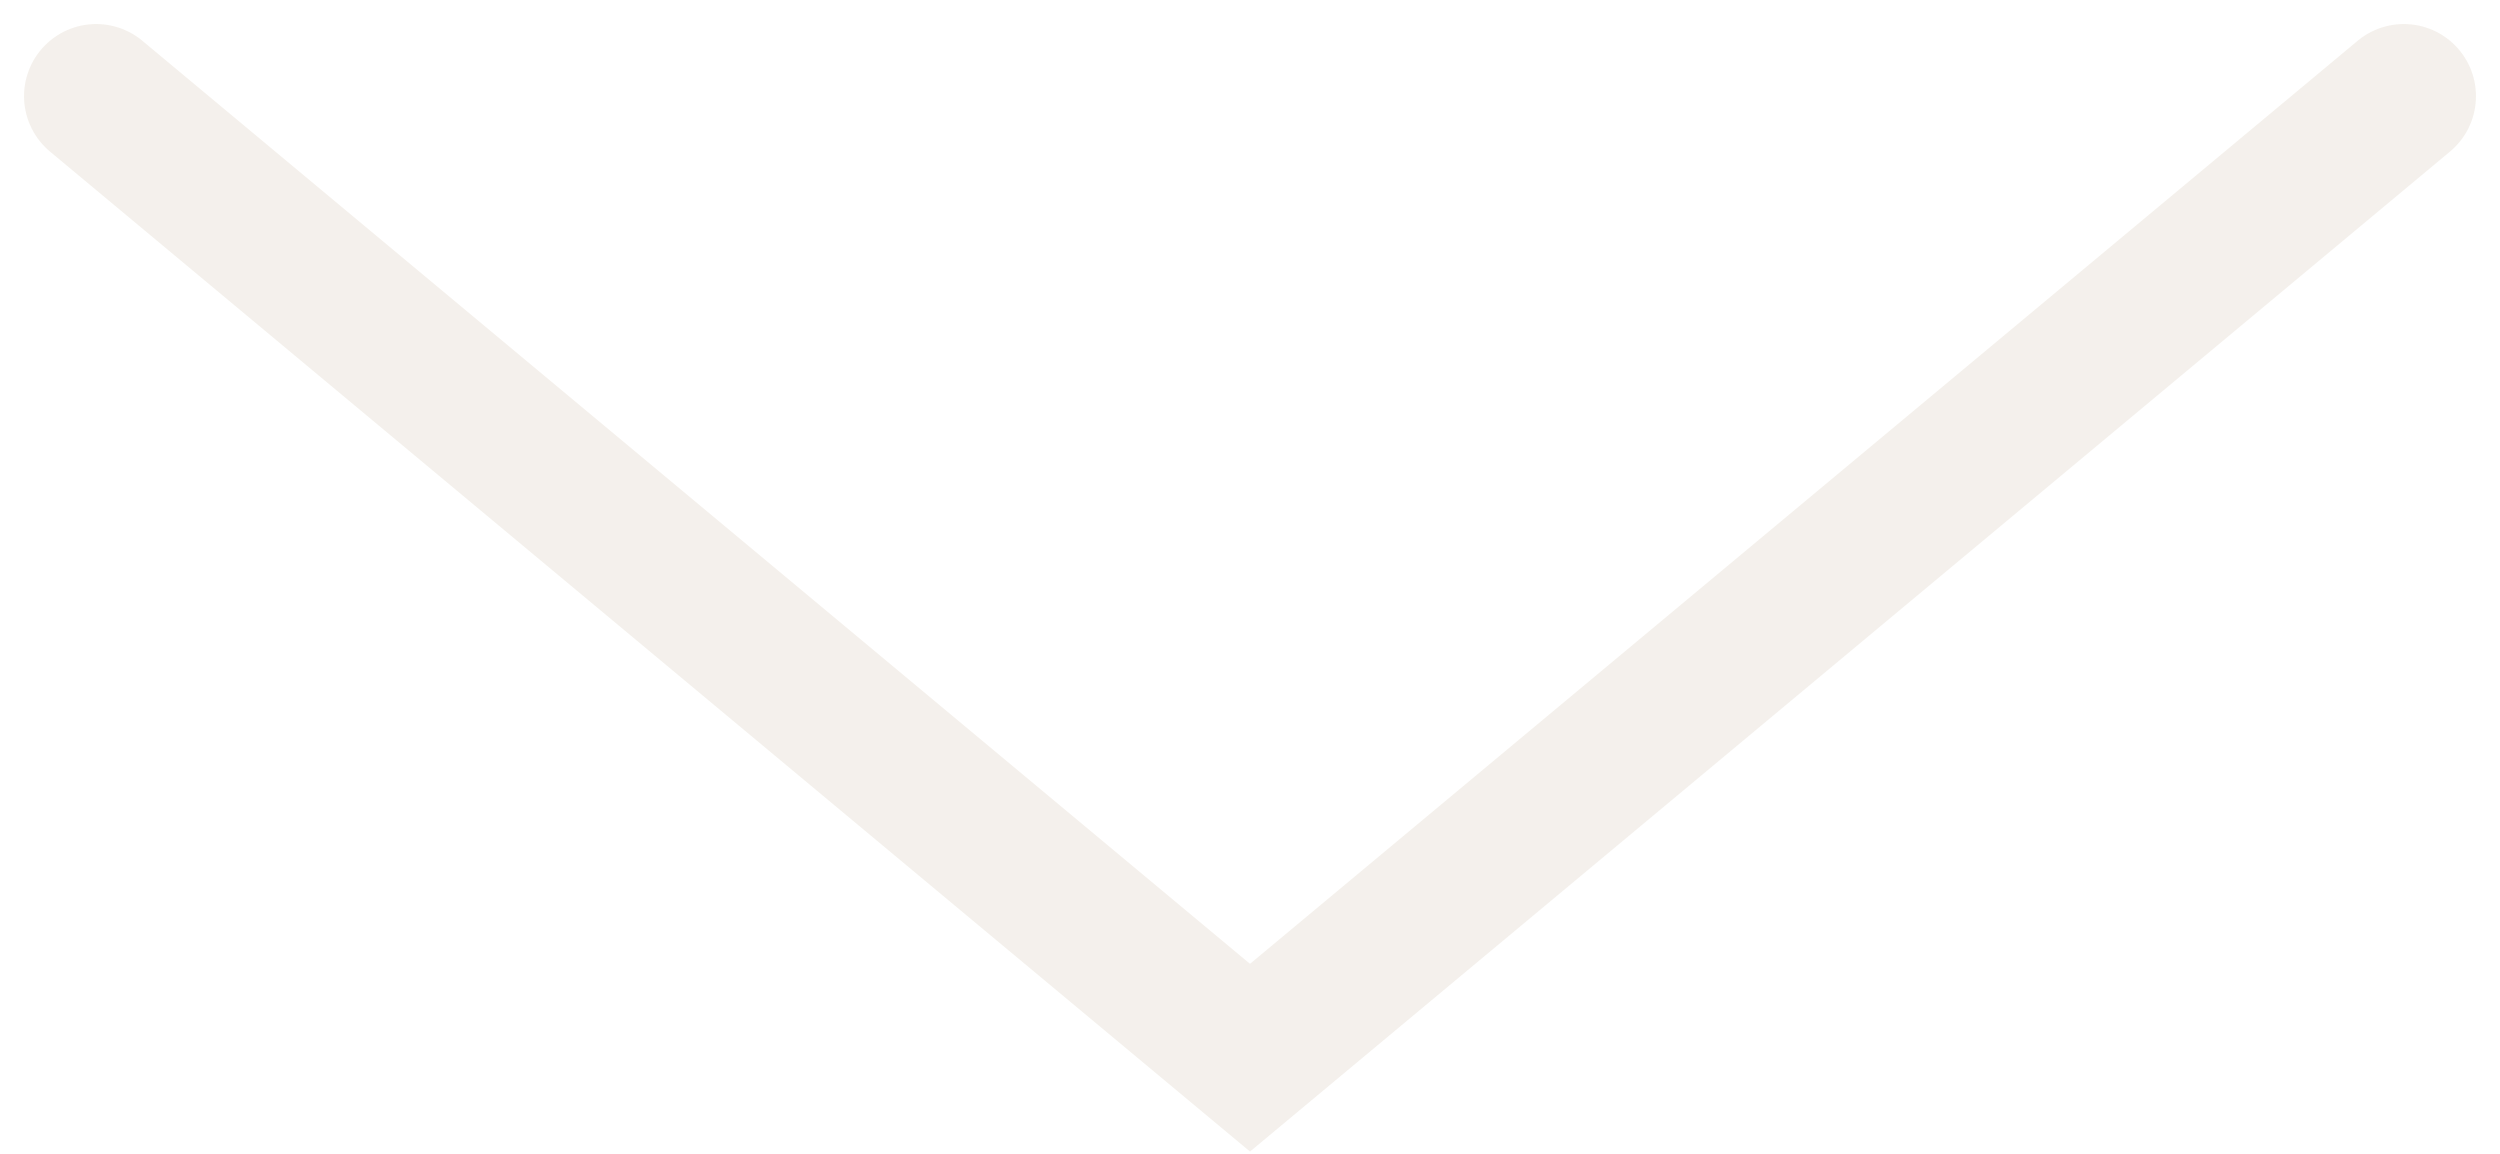
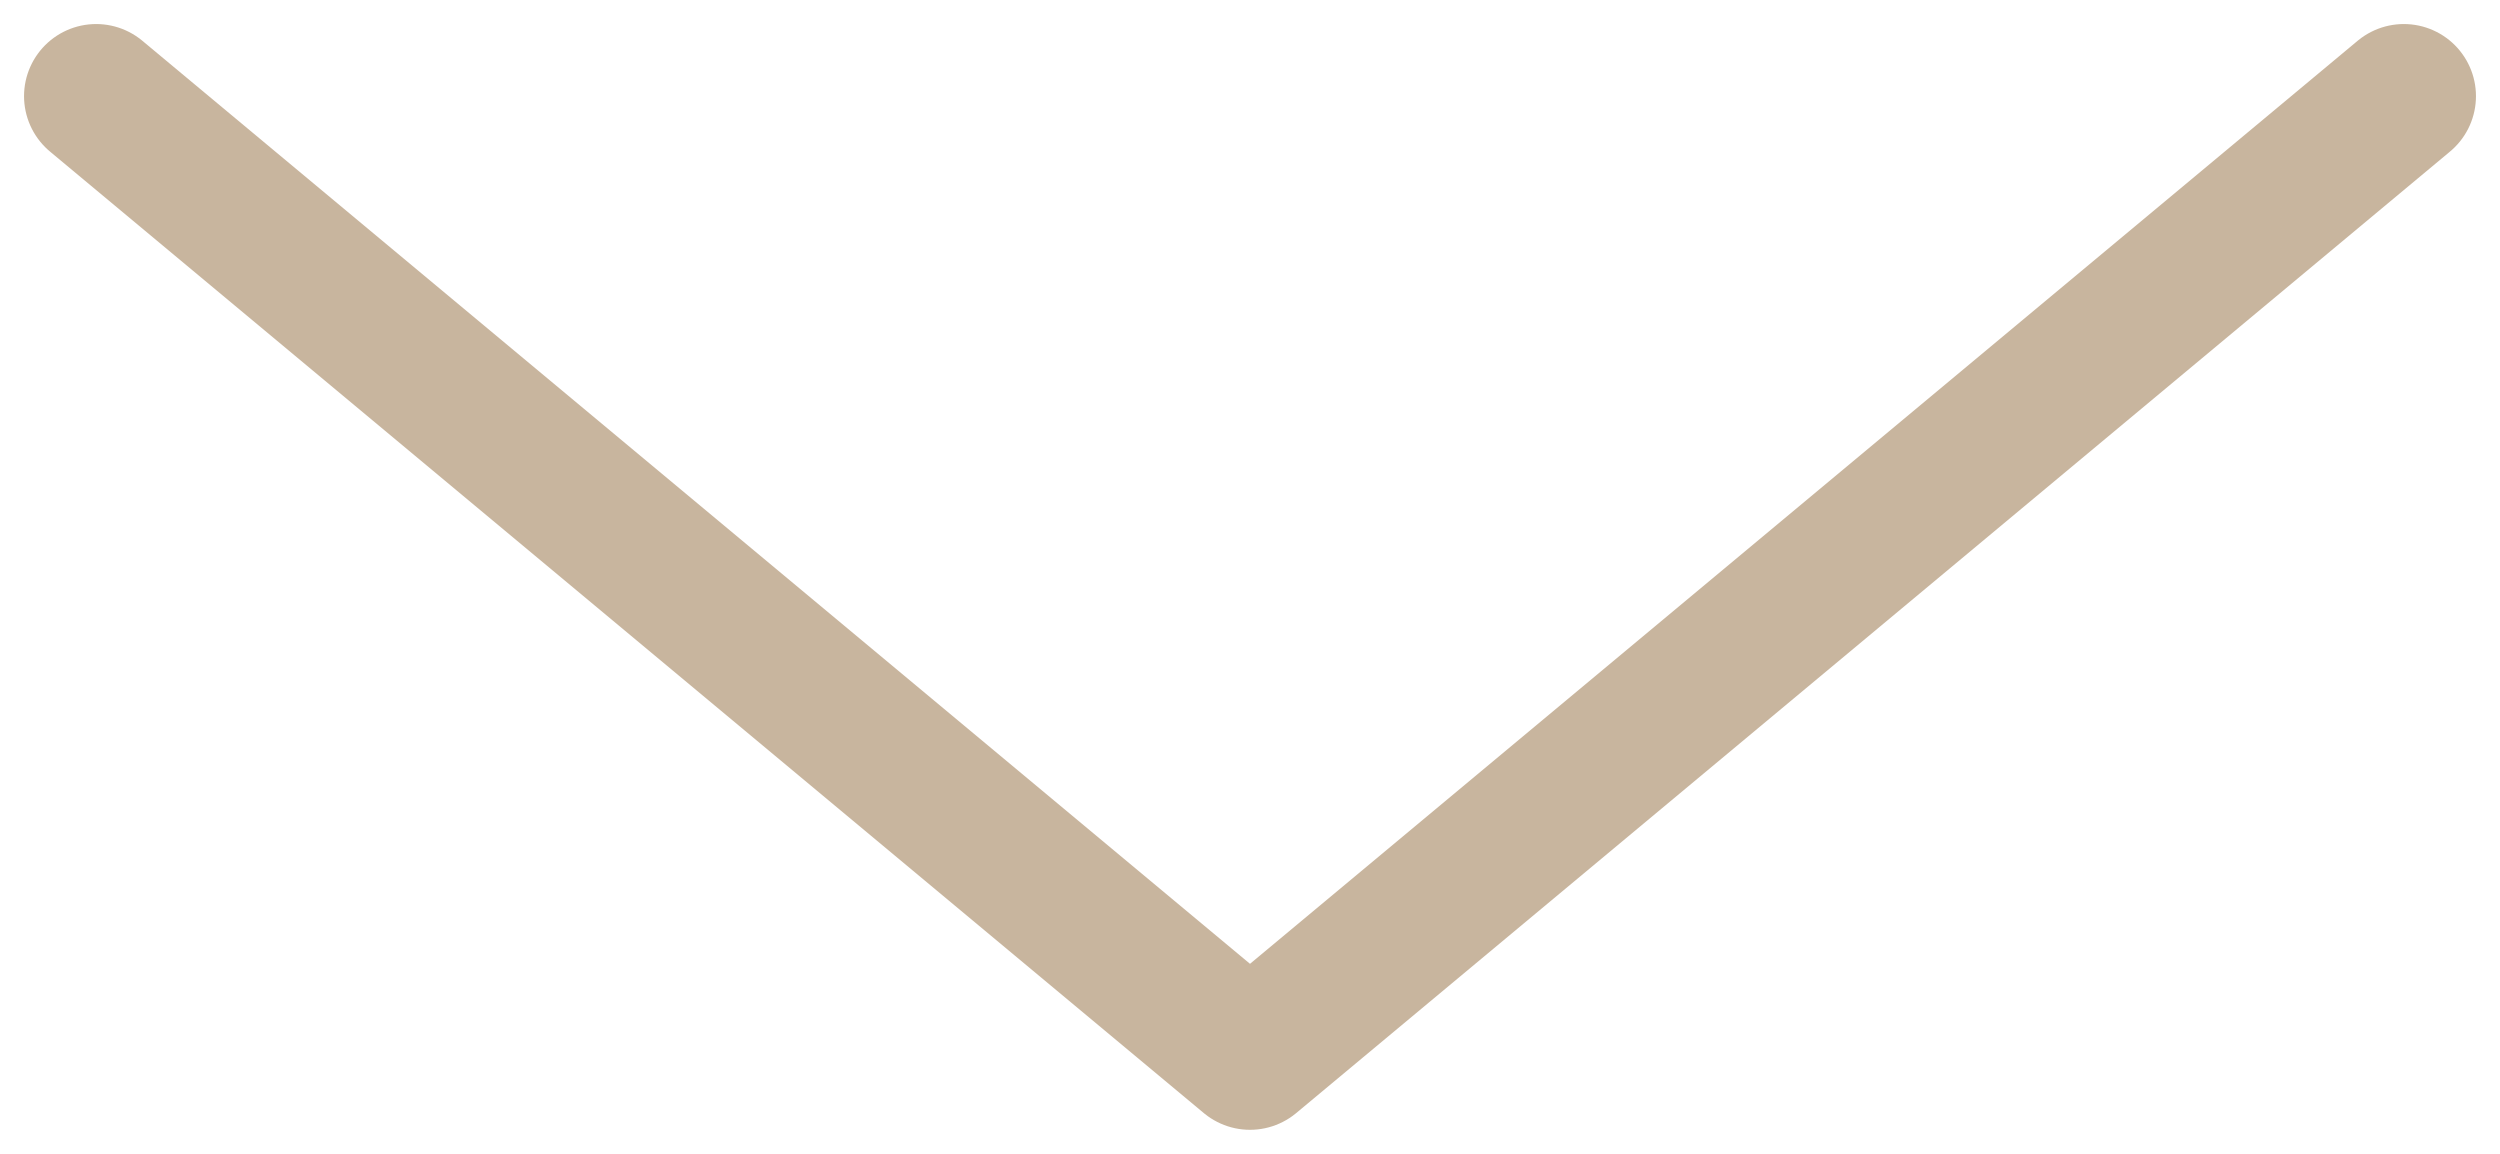
<svg xmlns="http://www.w3.org/2000/svg" width="52" height="24" viewBox="0 0 52 24" fill="none">
-   <path opacity="0.2" d="M2 2L26 22L50 2" stroke="#C8B59E" stroke-width="3" stroke-linecap="round" />
+   <path d="M2 2L26 22L50 2" stroke="#C8B59E" stroke-width="3" stroke-linecap="round" stroke-linejoin="round" />
</svg>
